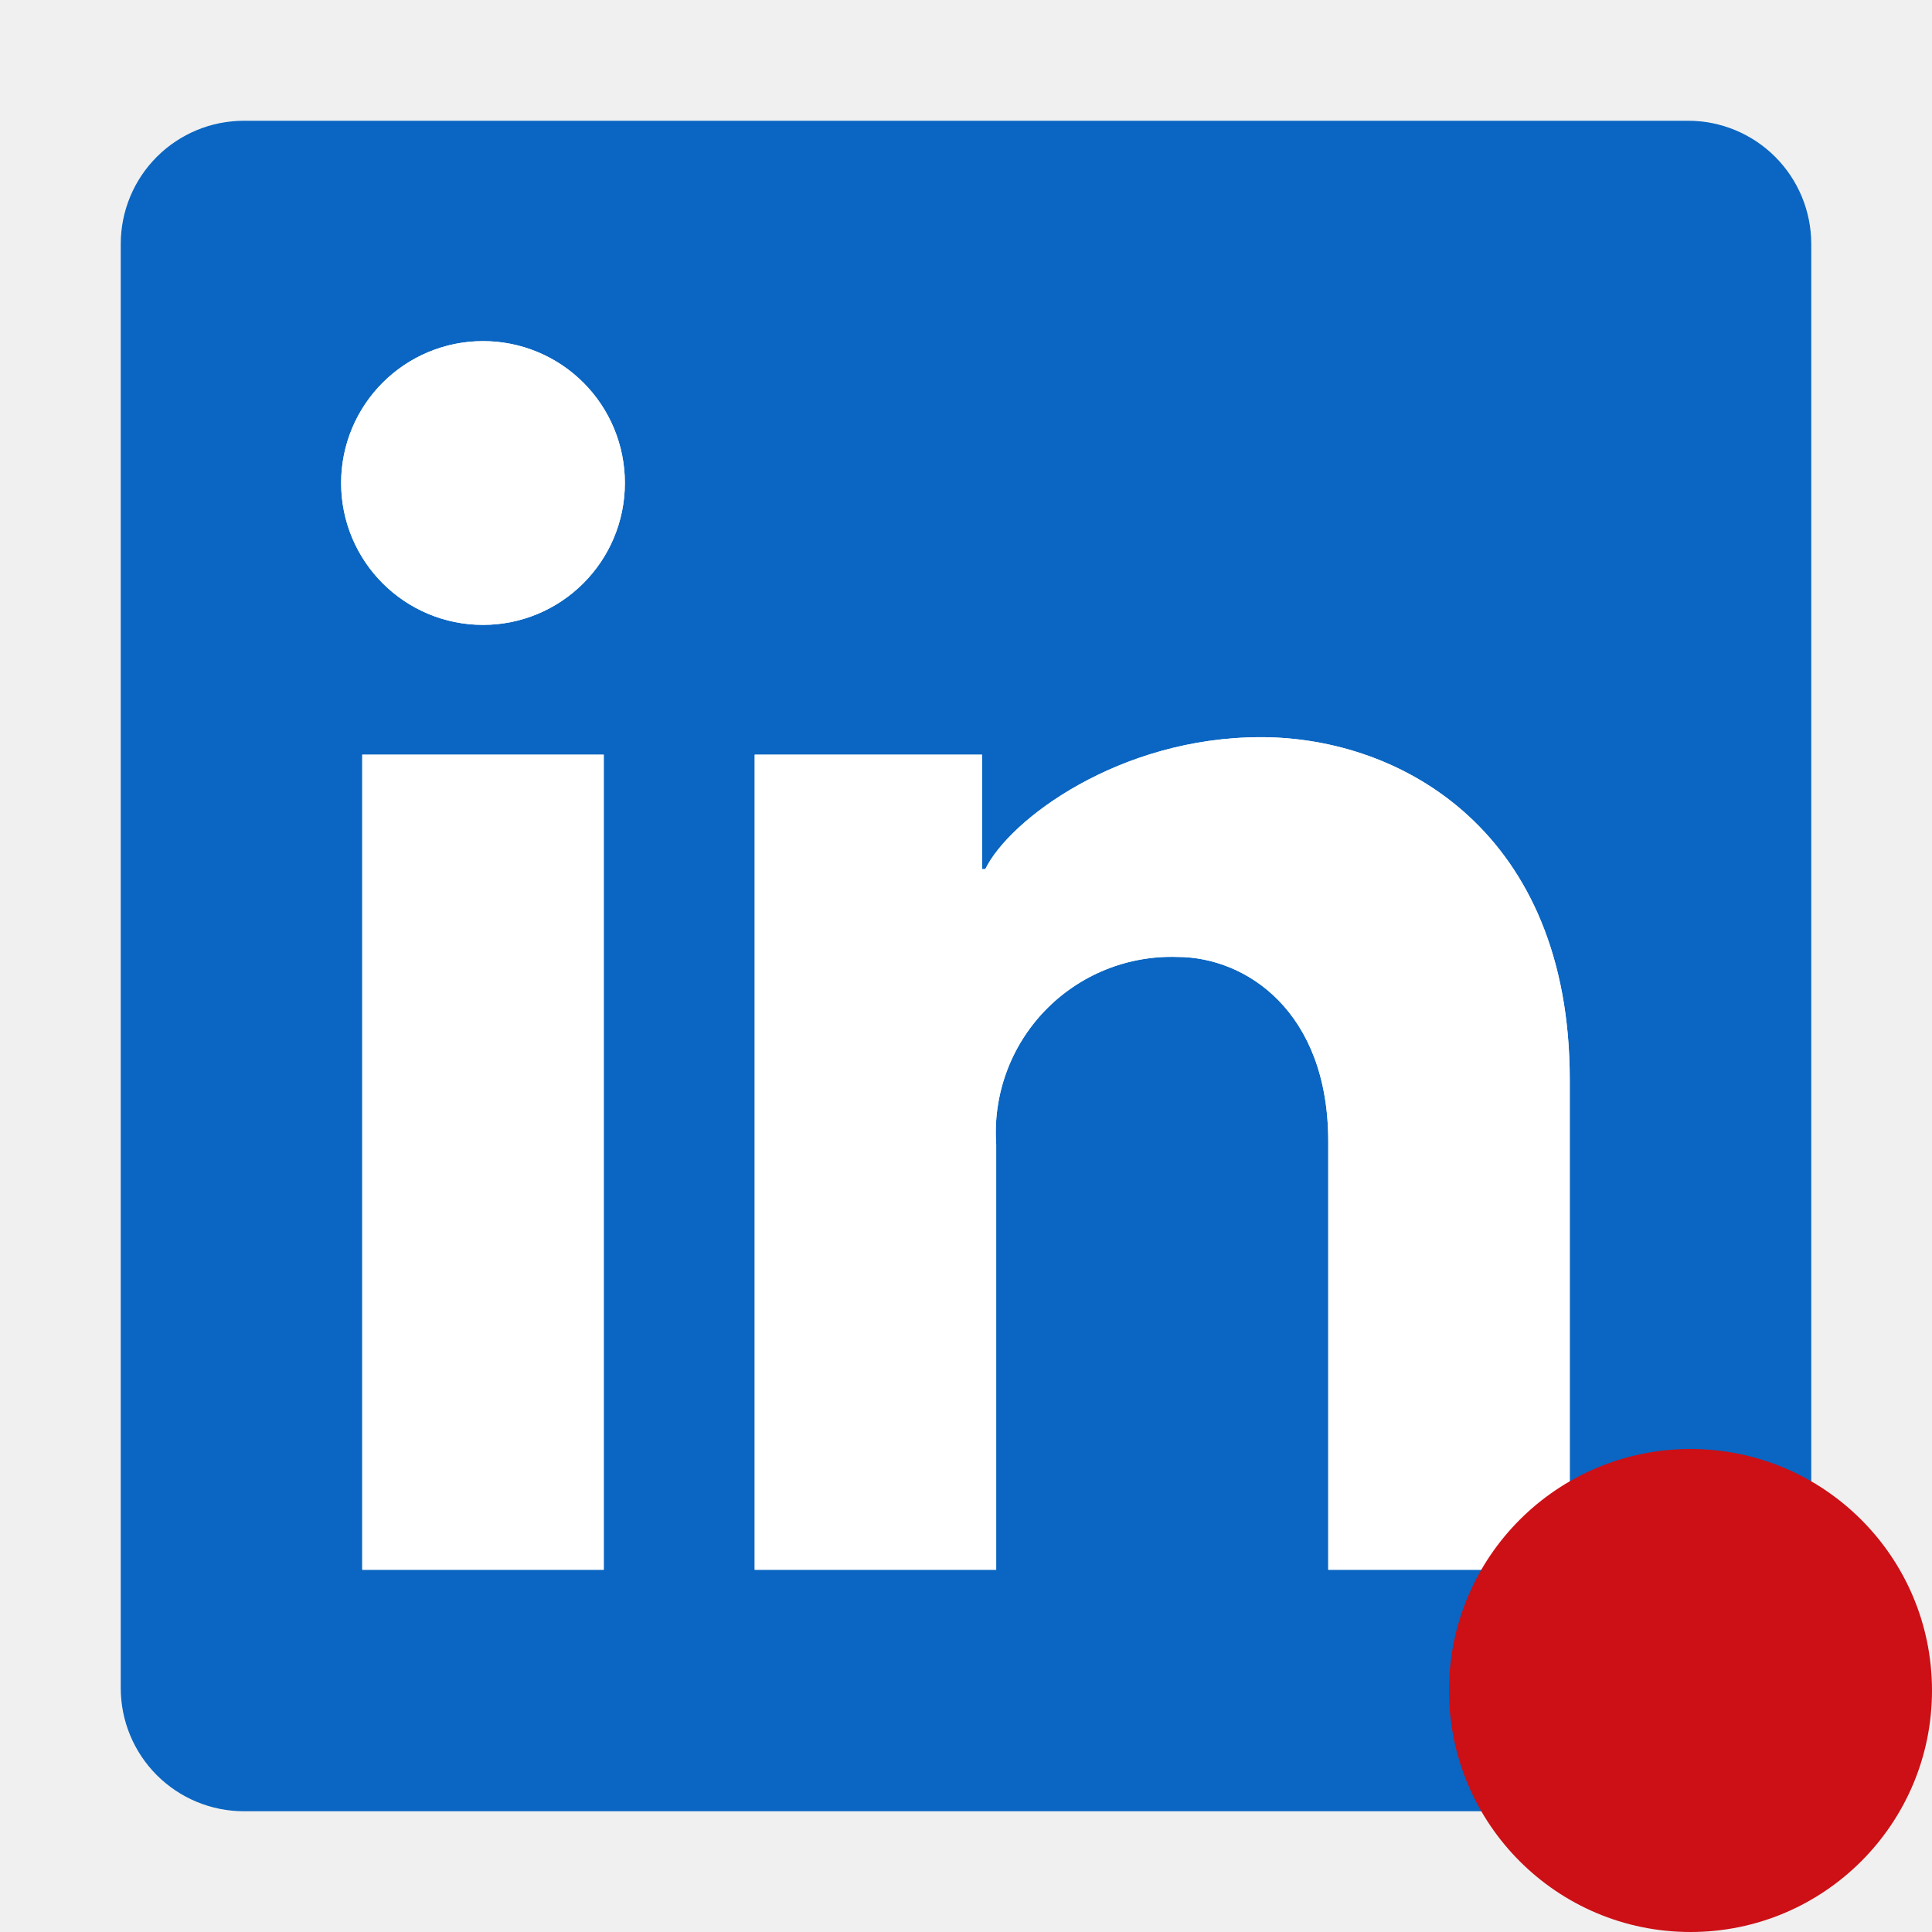
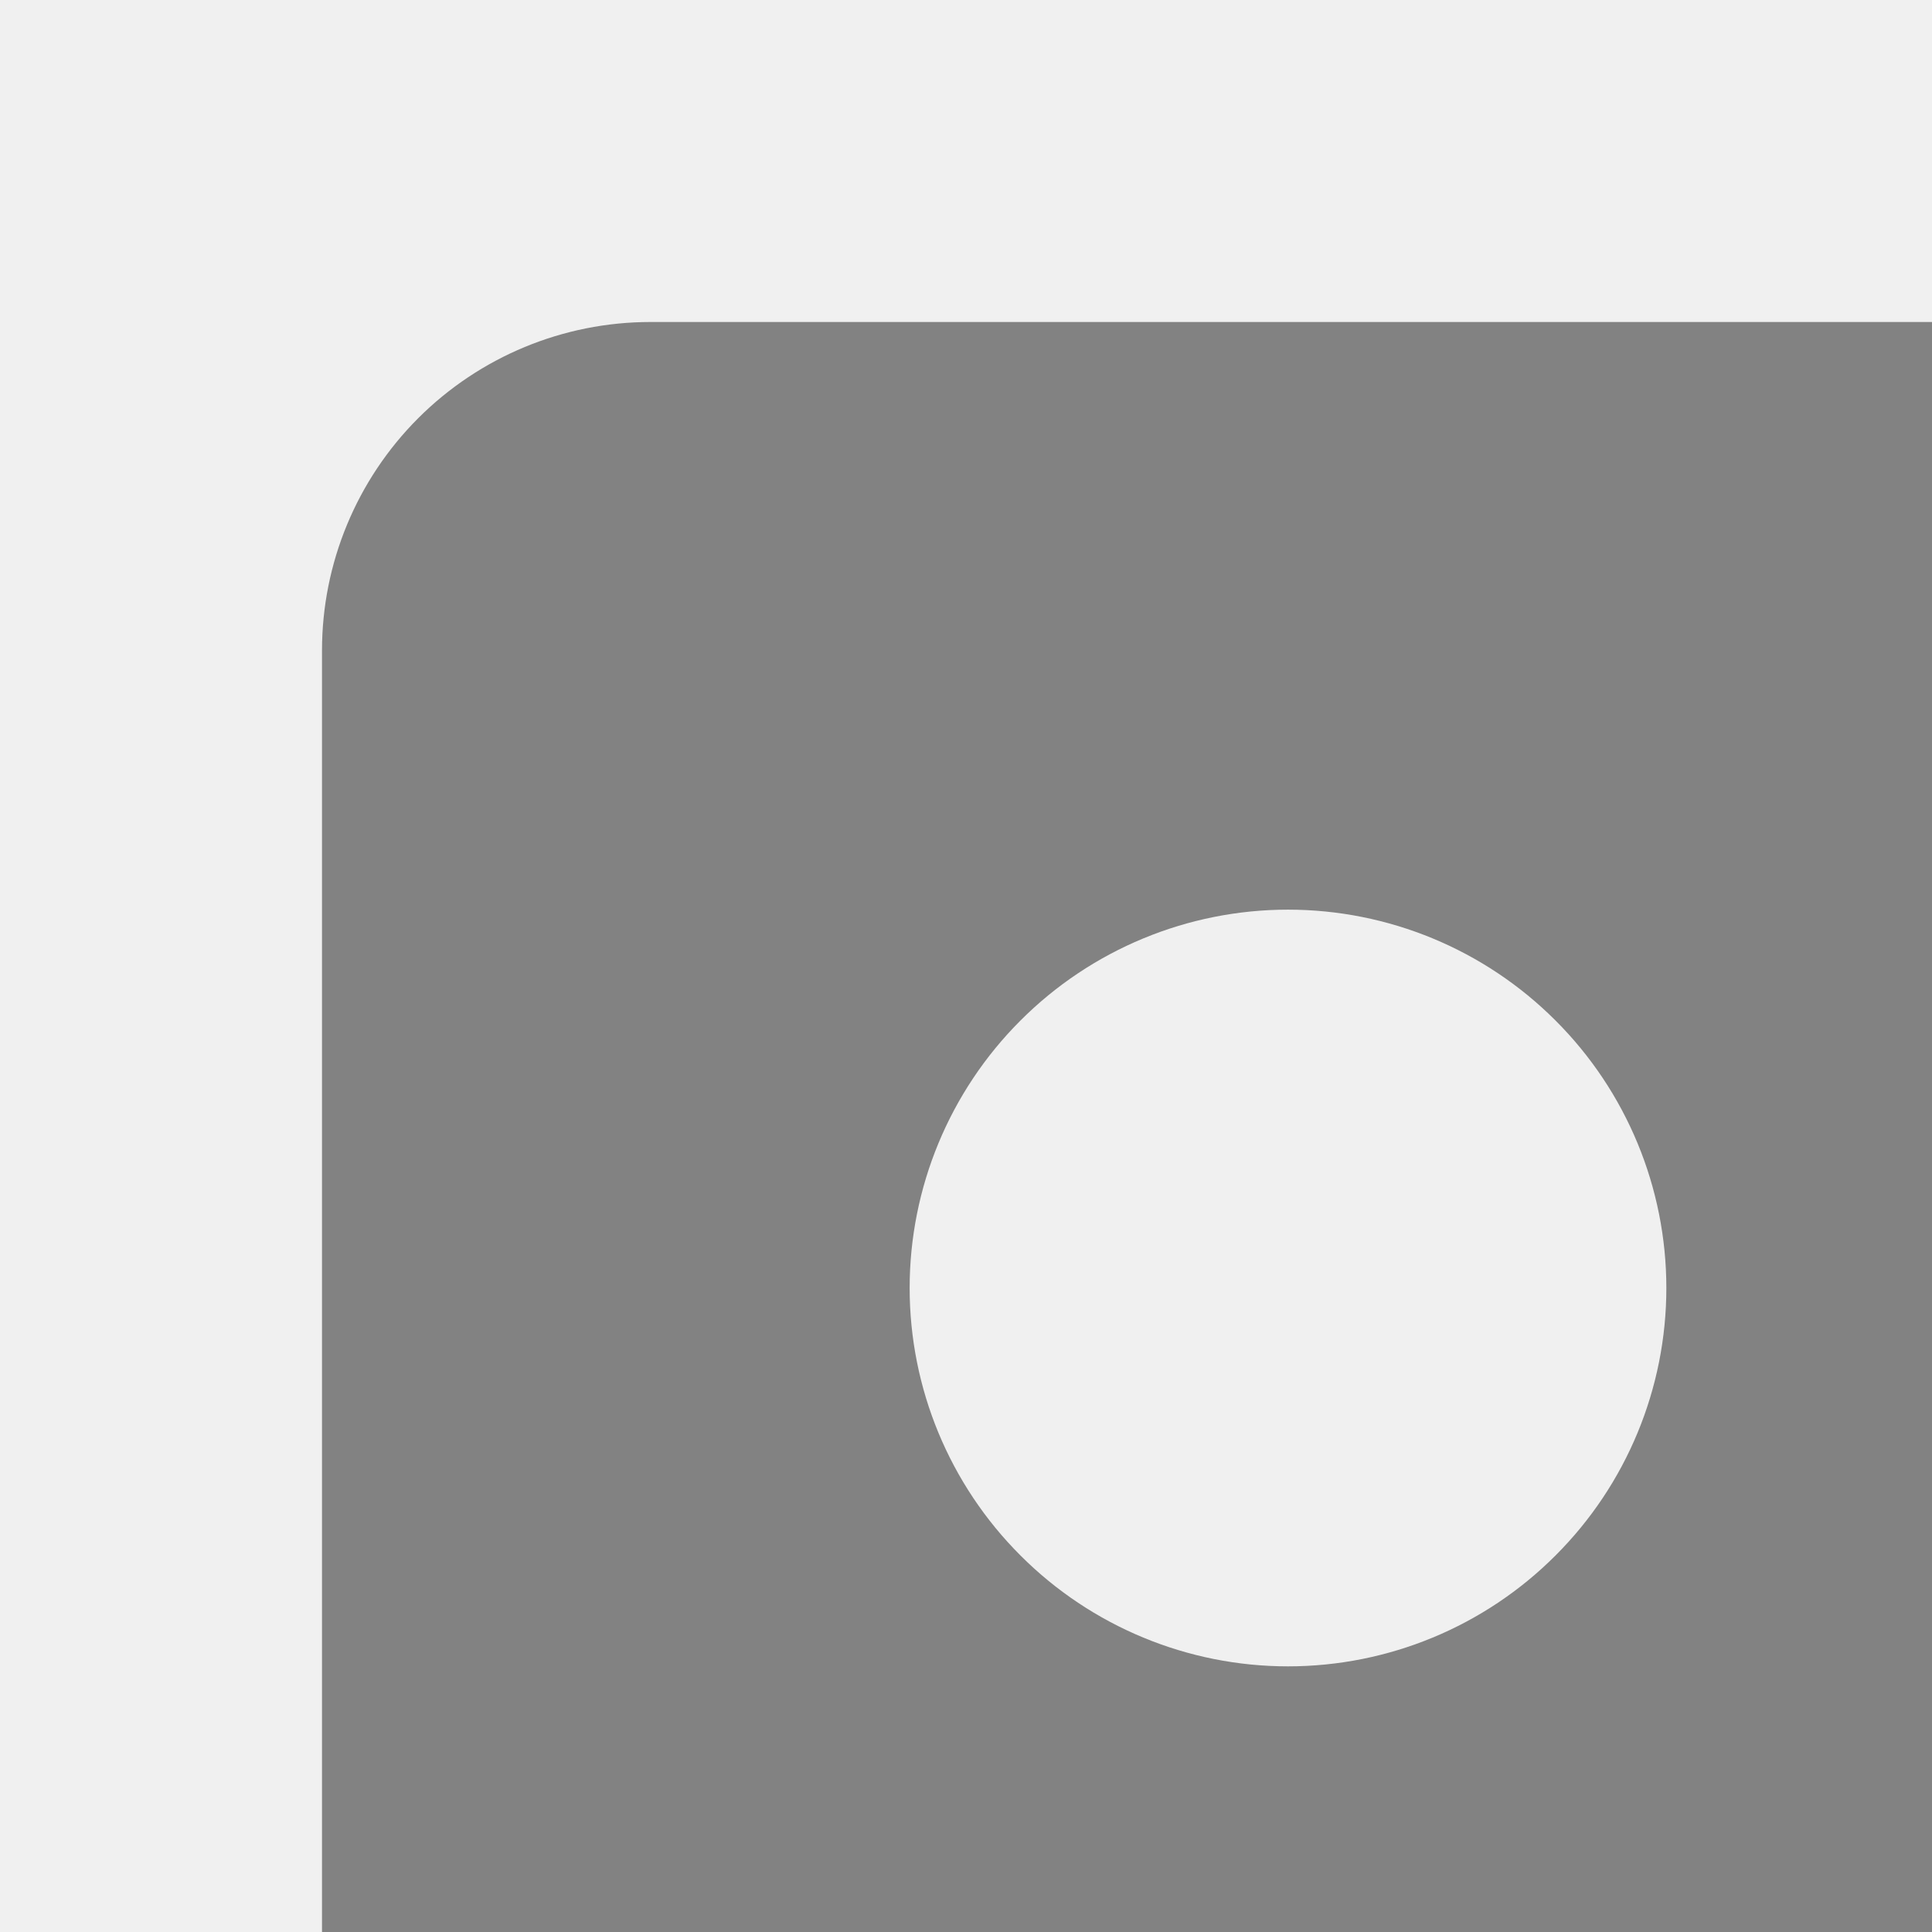
- <svg xmlns="http://www.w3.org/2000/svg" width="64" height="64" viewBox="0 0 64 64" fill="none">
-   <style>
-     .favicon-background { fill: #0a66c2; }
-     .favicon-text { fill: #fff; }
-   </style>
-   <path class="favicon-background" d="M55.92 4H8.08C6.998 4 5.96 4.43 5.195 5.195C4.43 5.96 4 6.998 4 8.08V55.92C4 57.002 4.43 58.04 5.195 58.805C5.96 59.57 6.998 60 8.08 60H55.92C57.002 60 58.04 59.57 58.805 58.805C59.57 58.04 60 57.002 60 55.92V8.08C60 6.998 59.57 5.96 58.805 5.195C58.04 4.43 57.002 4 55.92 4V4ZM20 52H12V25H20V52ZM16 20.7C14.754 20.7 13.558 20.205 12.677 19.323C11.795 18.442 11.3 17.247 11.3 16C11.3 14.754 11.795 13.558 12.677 12.677C13.558 11.795 14.754 11.3 16 11.3V11.3C17.247 11.3 18.442 11.795 19.323 12.677C20.205 13.558 20.7 14.754 20.7 16C20.7 17.247 20.205 18.442 19.323 19.323C18.442 20.205 17.247 20.7 16 20.7ZM52 52H44V37.81C44 33.5 41.27 31.7 39 31.7C38.187 31.673 37.377 31.817 36.623 32.122C35.868 32.428 35.187 32.888 34.621 33.473C34.056 34.058 33.619 34.755 33.34 35.52C33.061 36.284 32.945 37.098 33 37.91V52H25V25H32.53V28.79H32.64C33.44 27.15 37.08 24.42 41.77 24.42C46.46 24.42 52 27.59 52 35.76V52Z" />
-   <path class="favicon-text" d="M52,35.76V52H44V37.81c0-4.31-2.73-6.11-5-6.11a5.82,5.82,0,0,0-6,6.21V52H25V25h7.53v3.79h.11c.8-1.64,4.44-4.37,9.13-4.37S52,27.59,52,35.76ZM16,11.3A4.7,4.7,0,1,0,20.7,16,4.69,4.69,0,0,0,16,11.3ZM12,52h8V25H12Z" />
-   <path class="favicon-badge" d="M56 64C60.418 64 64 60.418 64 56C64 51.582 60.418 48 56 48C51.582 48 48 51.582 48 56C48 60.418 51.582 64 56 64Z" fill="#CC1016" />
+ <svg xmlns="http://www.w3.org/2000/svg" width="24" height="24" viewBox="0 0 24 24" fill="#828282">
+   <path d="M55.92 4H8.08C6.998 4 5.96 4.43 5.195 5.195C4.43 5.96 4 6.998 4 8.08V55.92C4 57.002 4.43 58.04 5.195 58.805C5.96 59.57 6.998 60 8.08 60H55.92C57.002 60 58.04 59.57 58.805 58.805C59.57 58.04 60 57.002 60 55.92V8.08C60 6.998 59.57 5.96 58.805 5.195C58.04 4.43 57.002 4 55.92 4V4ZM20 52H12V25H20V52ZM16 20.7C14.754 20.7 13.558 20.205 12.677 19.323C11.795 18.442 11.3 17.247 11.3 16C11.3 14.754 11.795 13.558 12.677 12.677C13.558 11.795 14.754 11.3 16 11.3V11.3C17.247 11.3 18.442 11.795 19.323 12.677C20.205 13.558 20.7 14.754 20.7 16C20.7 17.247 20.205 18.442 19.323 19.323C18.442 20.205 17.247 20.7 16 20.7ZM52 52H44V37.81C44 33.5 41.27 31.7 39 31.7C38.187 31.673 37.377 31.817 36.623 32.122C35.868 32.428 35.187 32.888 34.621 33.473C34.056 34.058 33.619 34.755 33.34 35.52C33.061 36.284 32.945 37.098 33 37.91V52H25V25H32.53V28.79H32.64C33.44 27.15 37.08 24.42 41.77 24.42C46.46 24.42 52 27.59 52 35.76V52Z" />
</svg>
